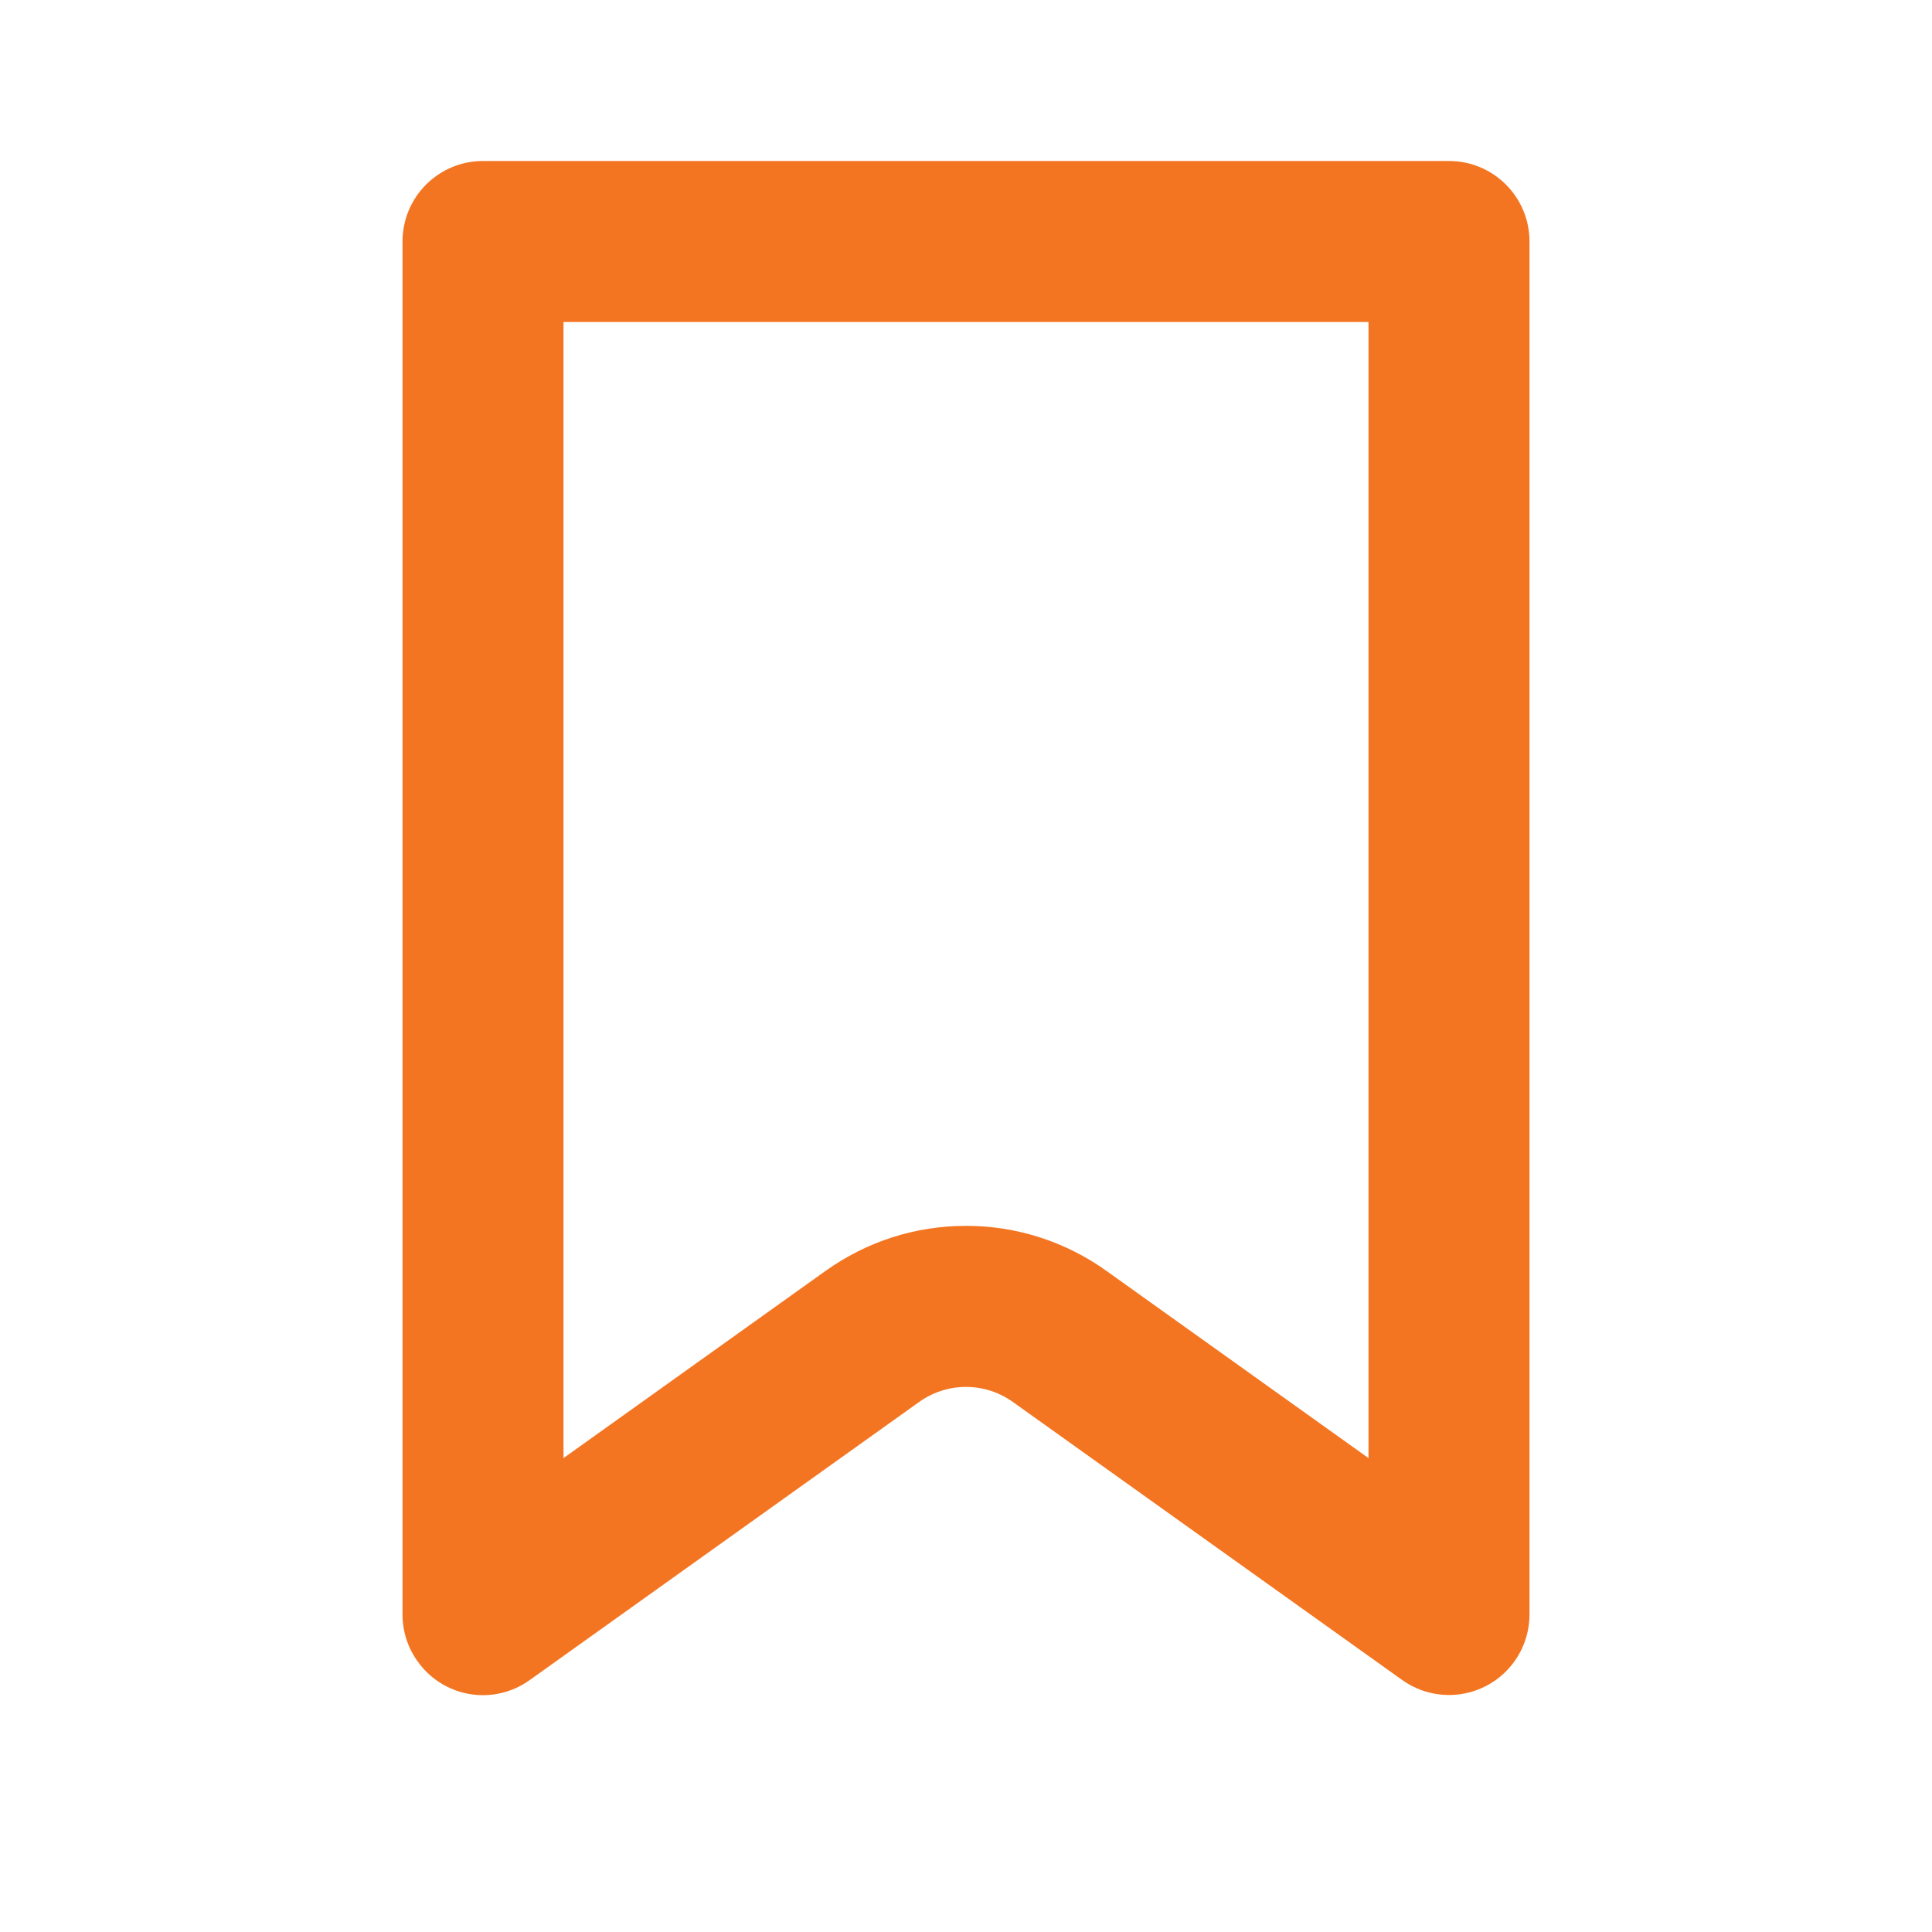
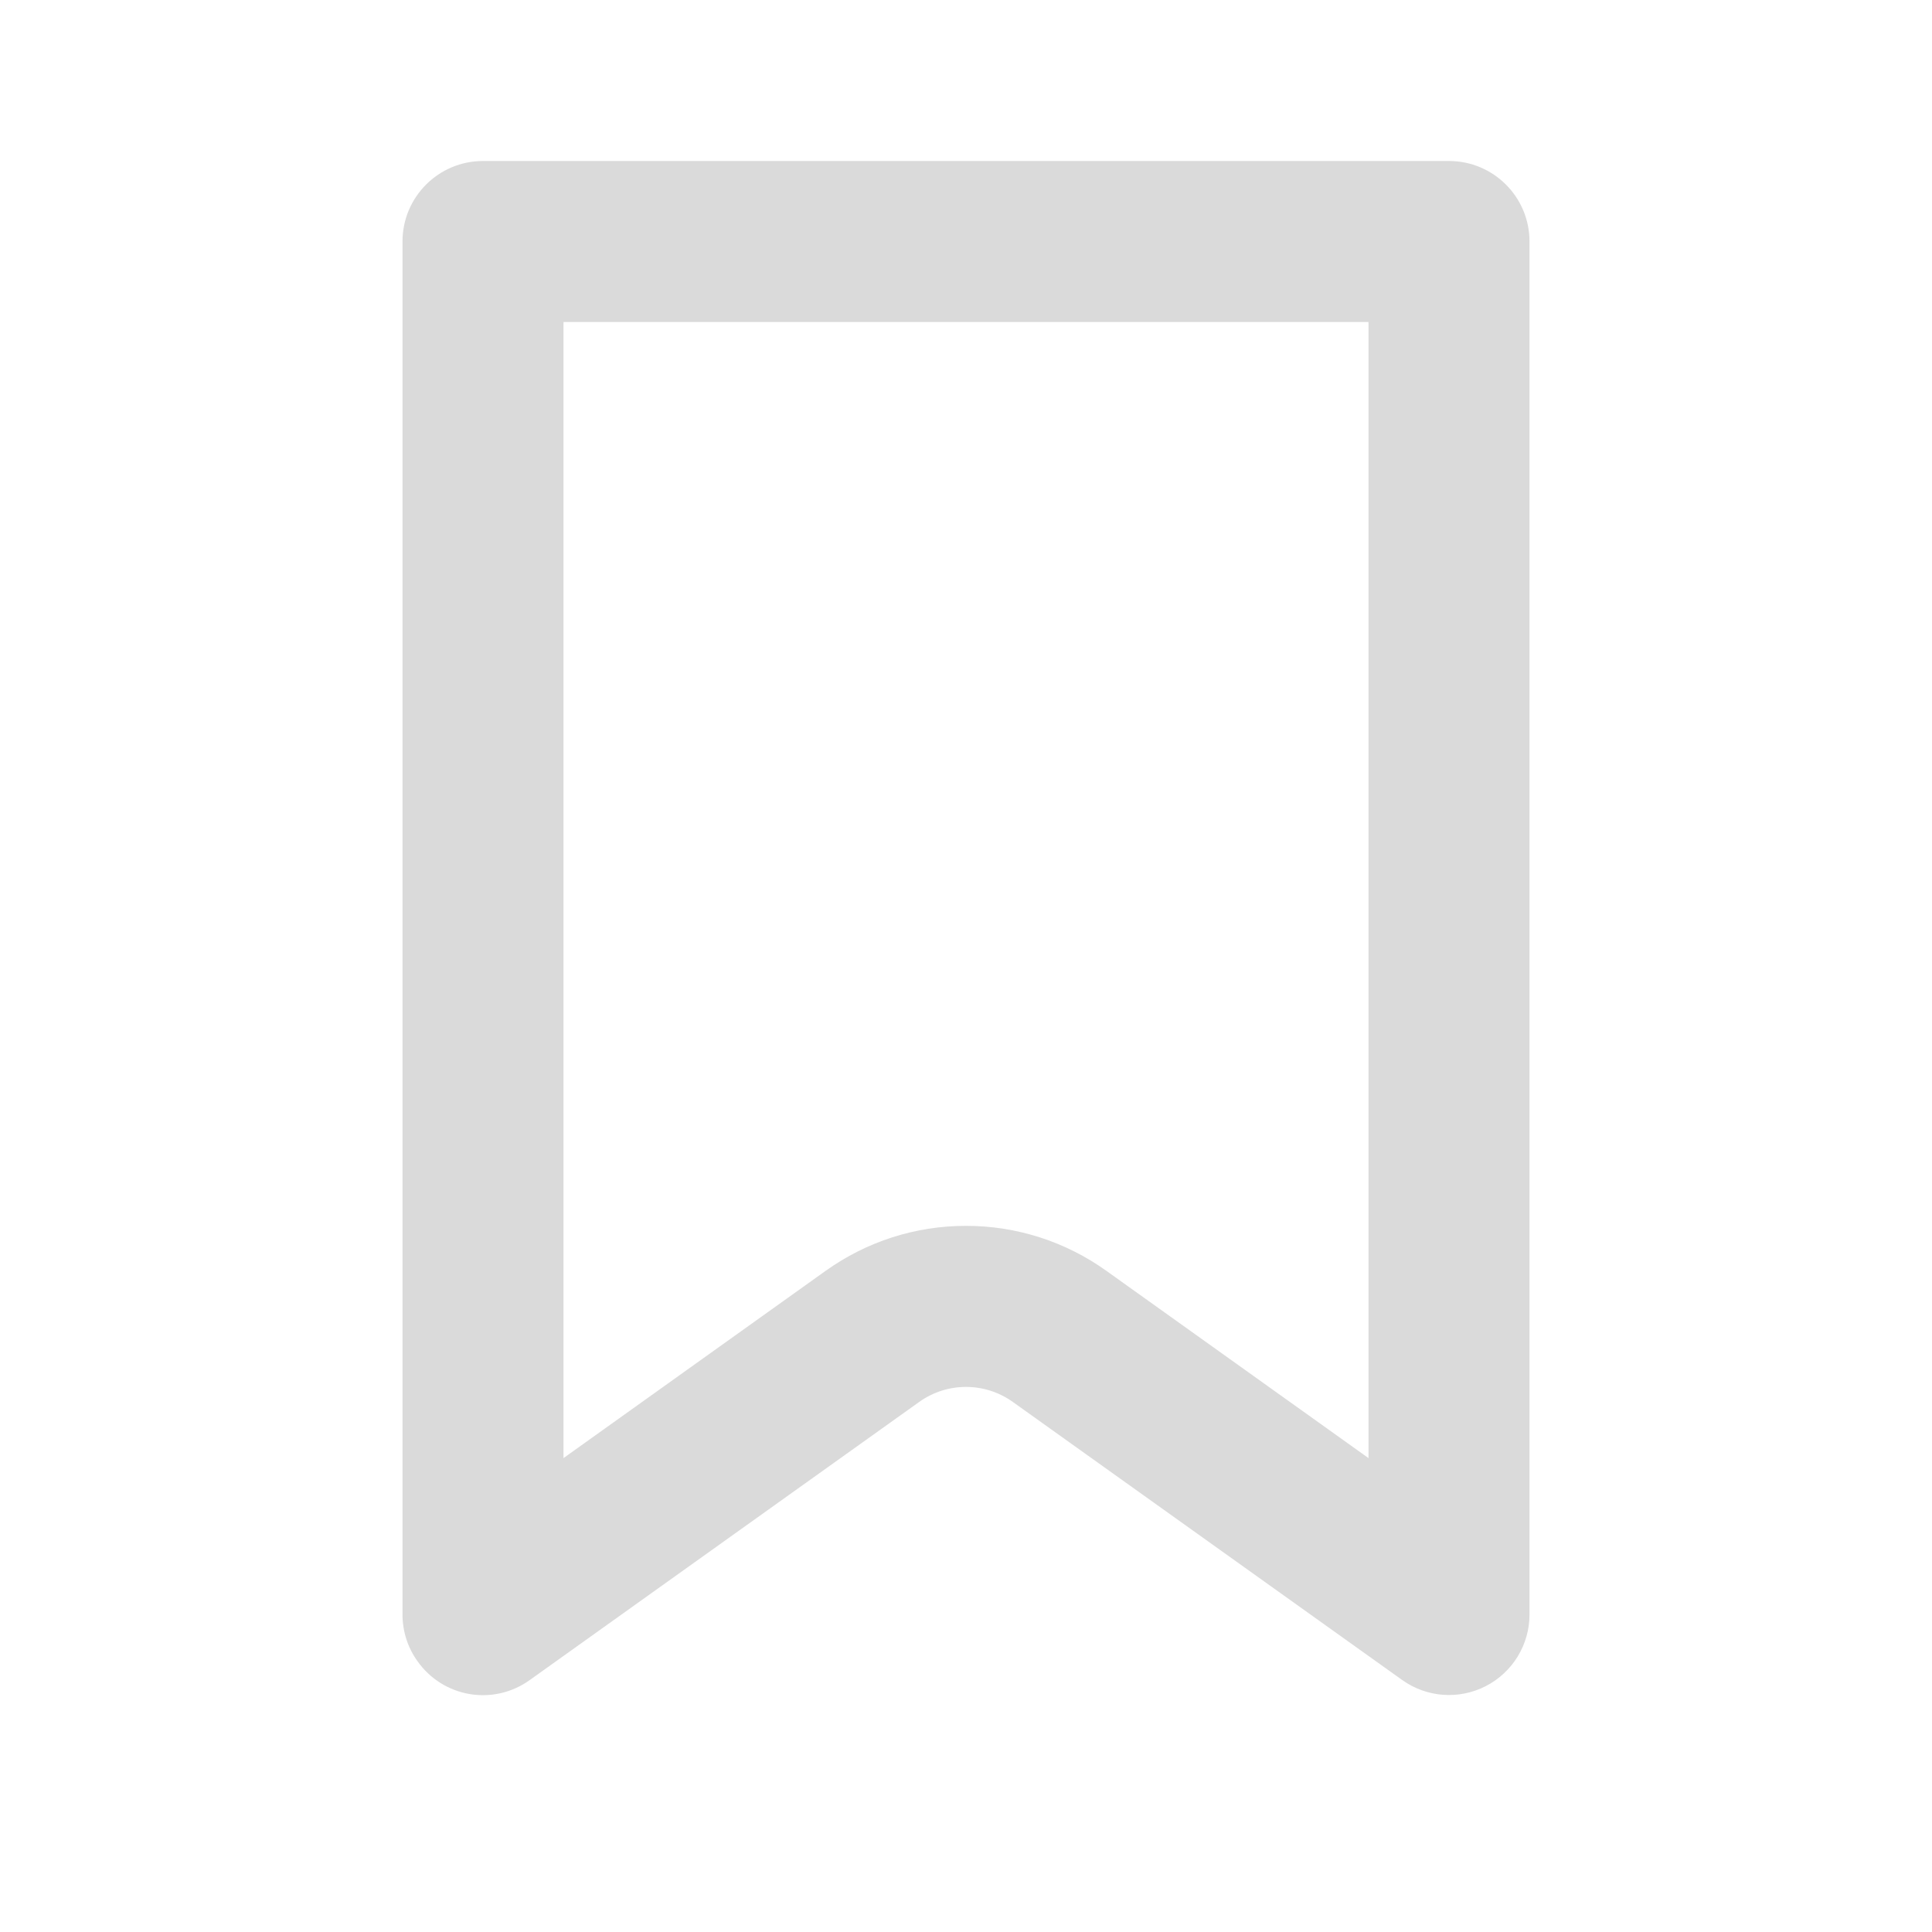
- <svg xmlns="http://www.w3.org/2000/svg" class="" viewBox="0 0 24 24" data-t="watchlist-svg" aria-labelledby="watchlist-svg" aria-hidden="false" role="img" width="48" height="48">
-   <path d="M17 18.113l-3.256-2.326A2.989 2.989 0 0 0 12 15.228c-.629 0-1.232.194-1.744.559L7 18.113V4h10v14.113zM18 2H6a1 1 0 0 0-1 1v17.056c0 .209.065.412.187.581a.994.994 0 0 0 1.394.233l4.838-3.455a1 1 0 0 1 1.162 0l4.838 3.455A1 1 0 0 0 19 20.056V3a1 1 0 0 0-1-1z" fill="#F47521" />
+ <svg xmlns="http://www.w3.org/2000/svg" class="header-svg-icon" viewBox="0 0 24 24" data-t="watchlist-svg" aria-labelledby="watchlist-svg" aria-hidden="false" role="img" width="24" height="24">
+   <path d="M17 18.113l-3.256-2.326A2.989 2.989 0 0 0 12 15.228c-.629 0-1.232.194-1.744.559L7 18.113V4h10v14.113zM18 2H6a1 1 0 0 0-1 1v17.056c0 .209.065.412.187.581a.994.994 0 0 0 1.394.233l4.838-3.455a1 1 0 0 1 1.162 0l4.838 3.455A1 1 0 0 0 19 20.056V3a1 1 0 0 0-1-1z" fill="#DADADA" />
</svg>
